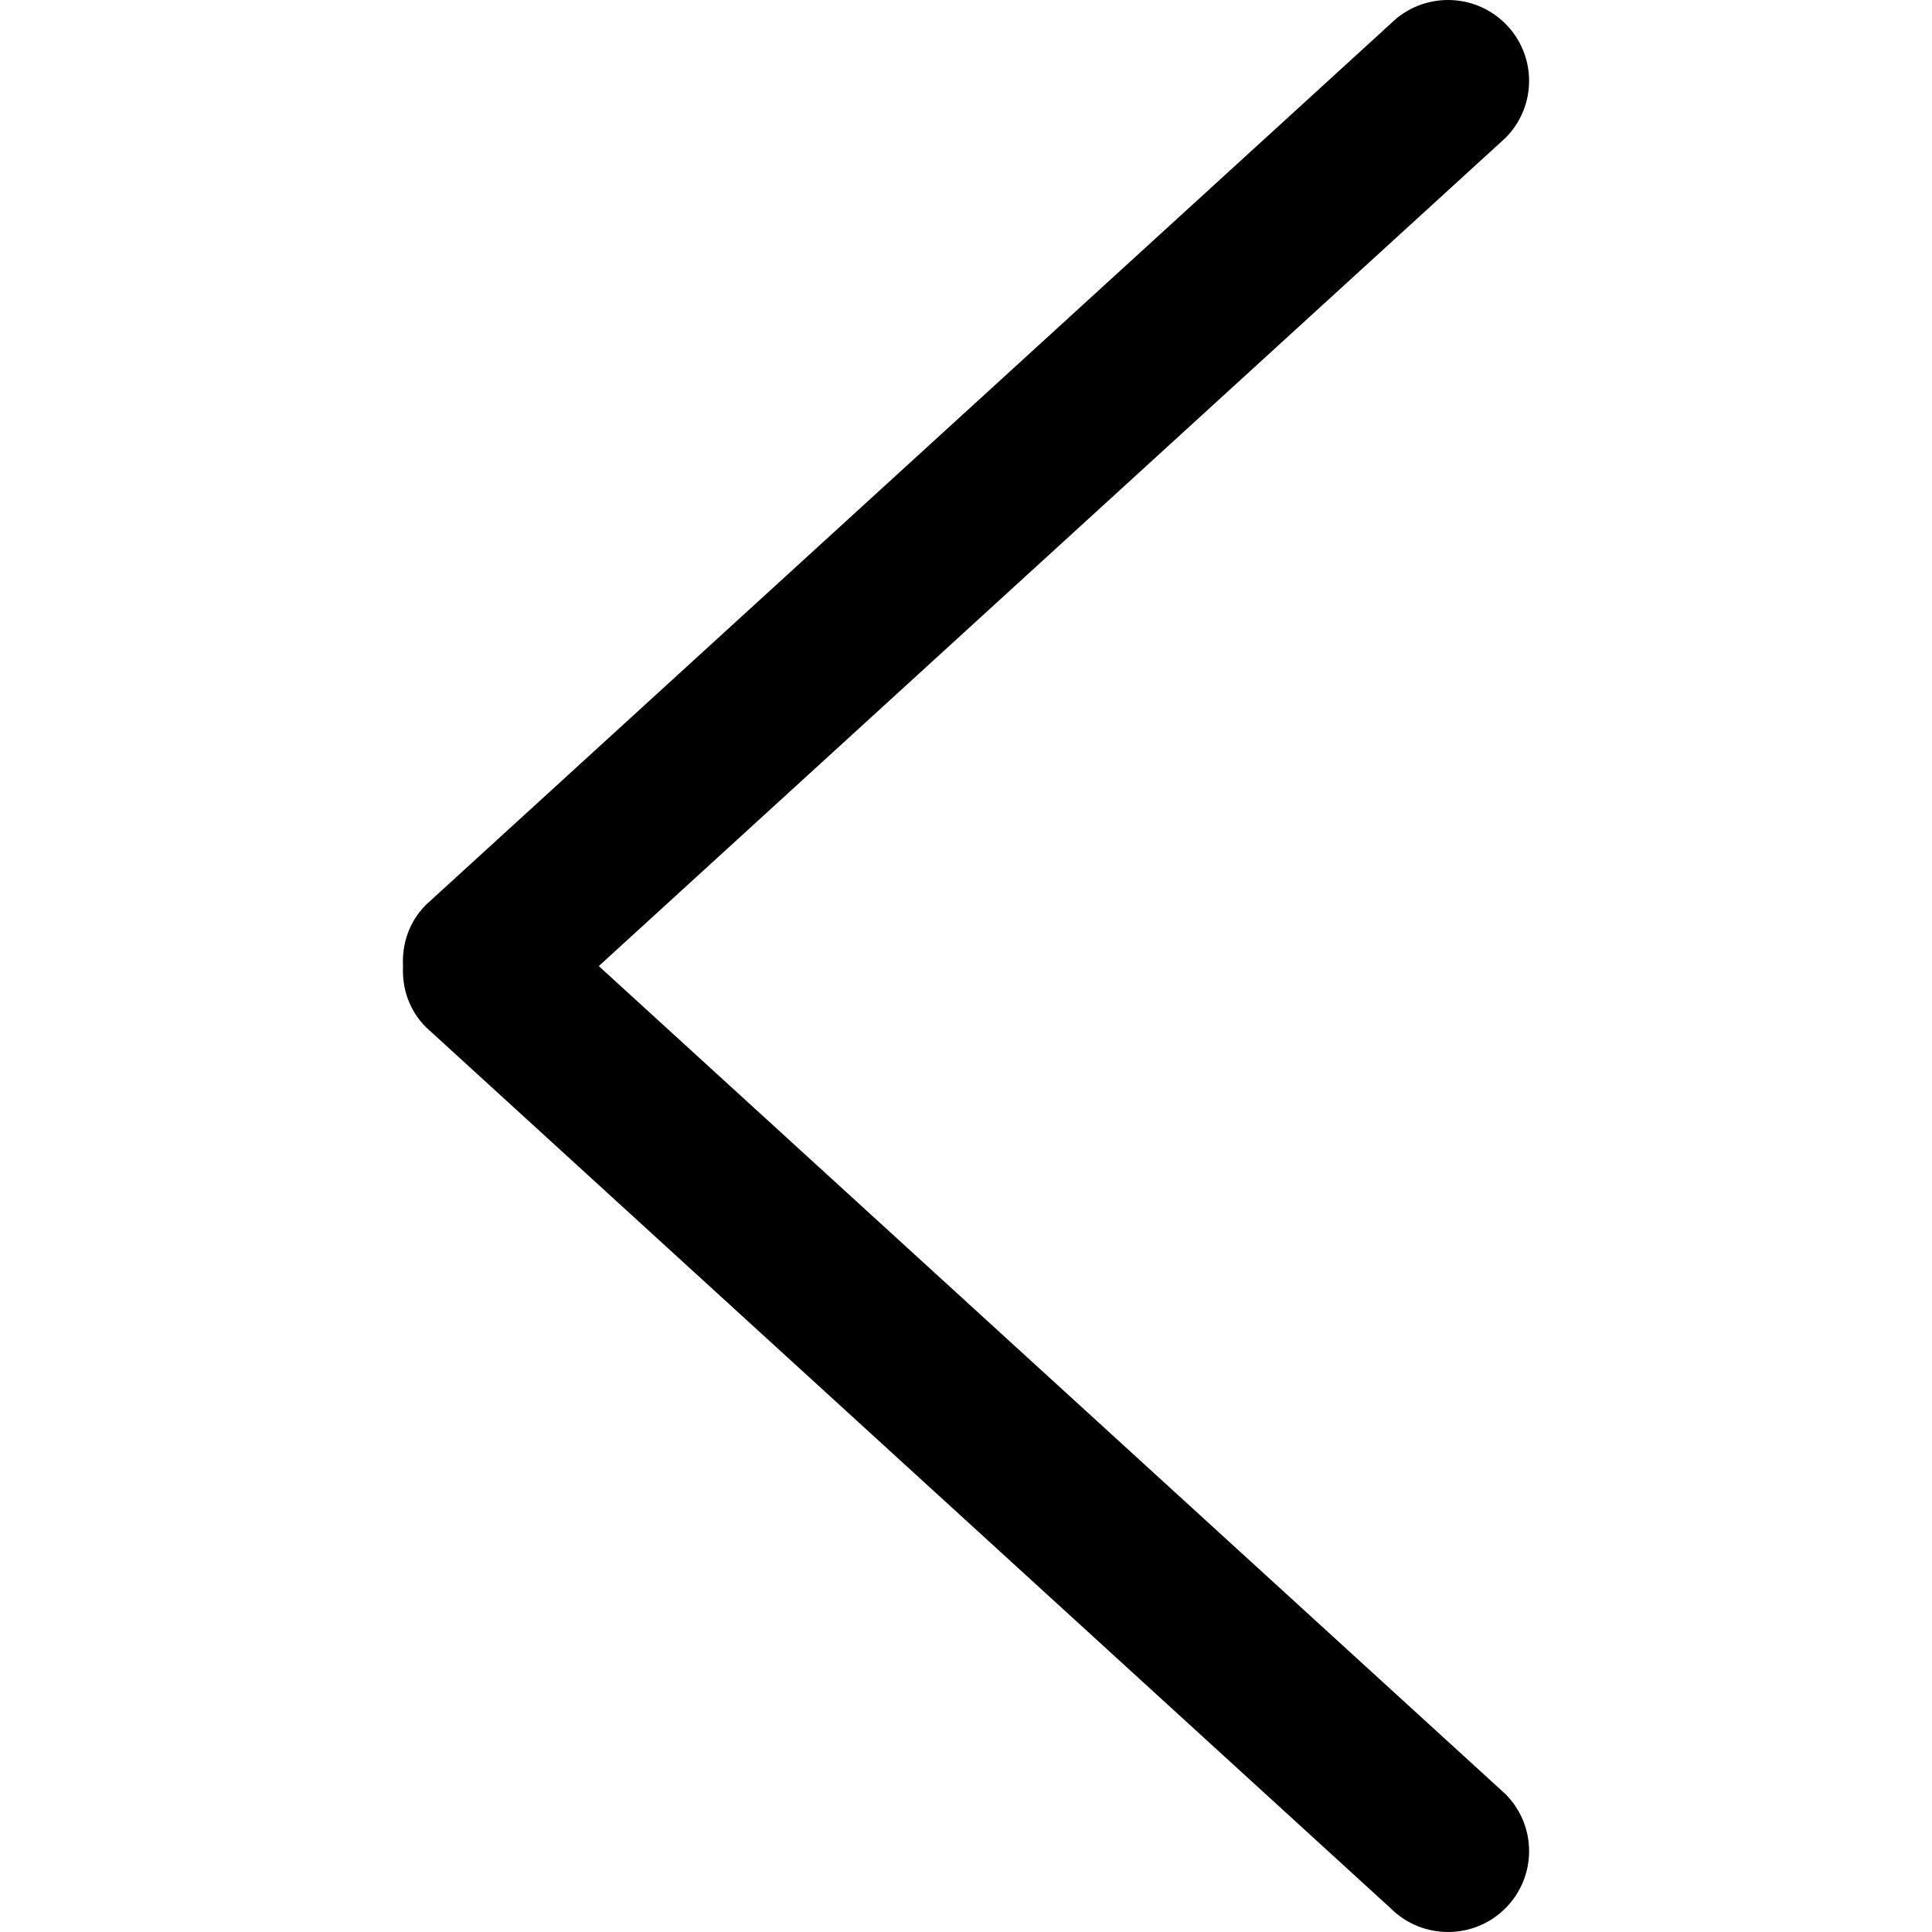
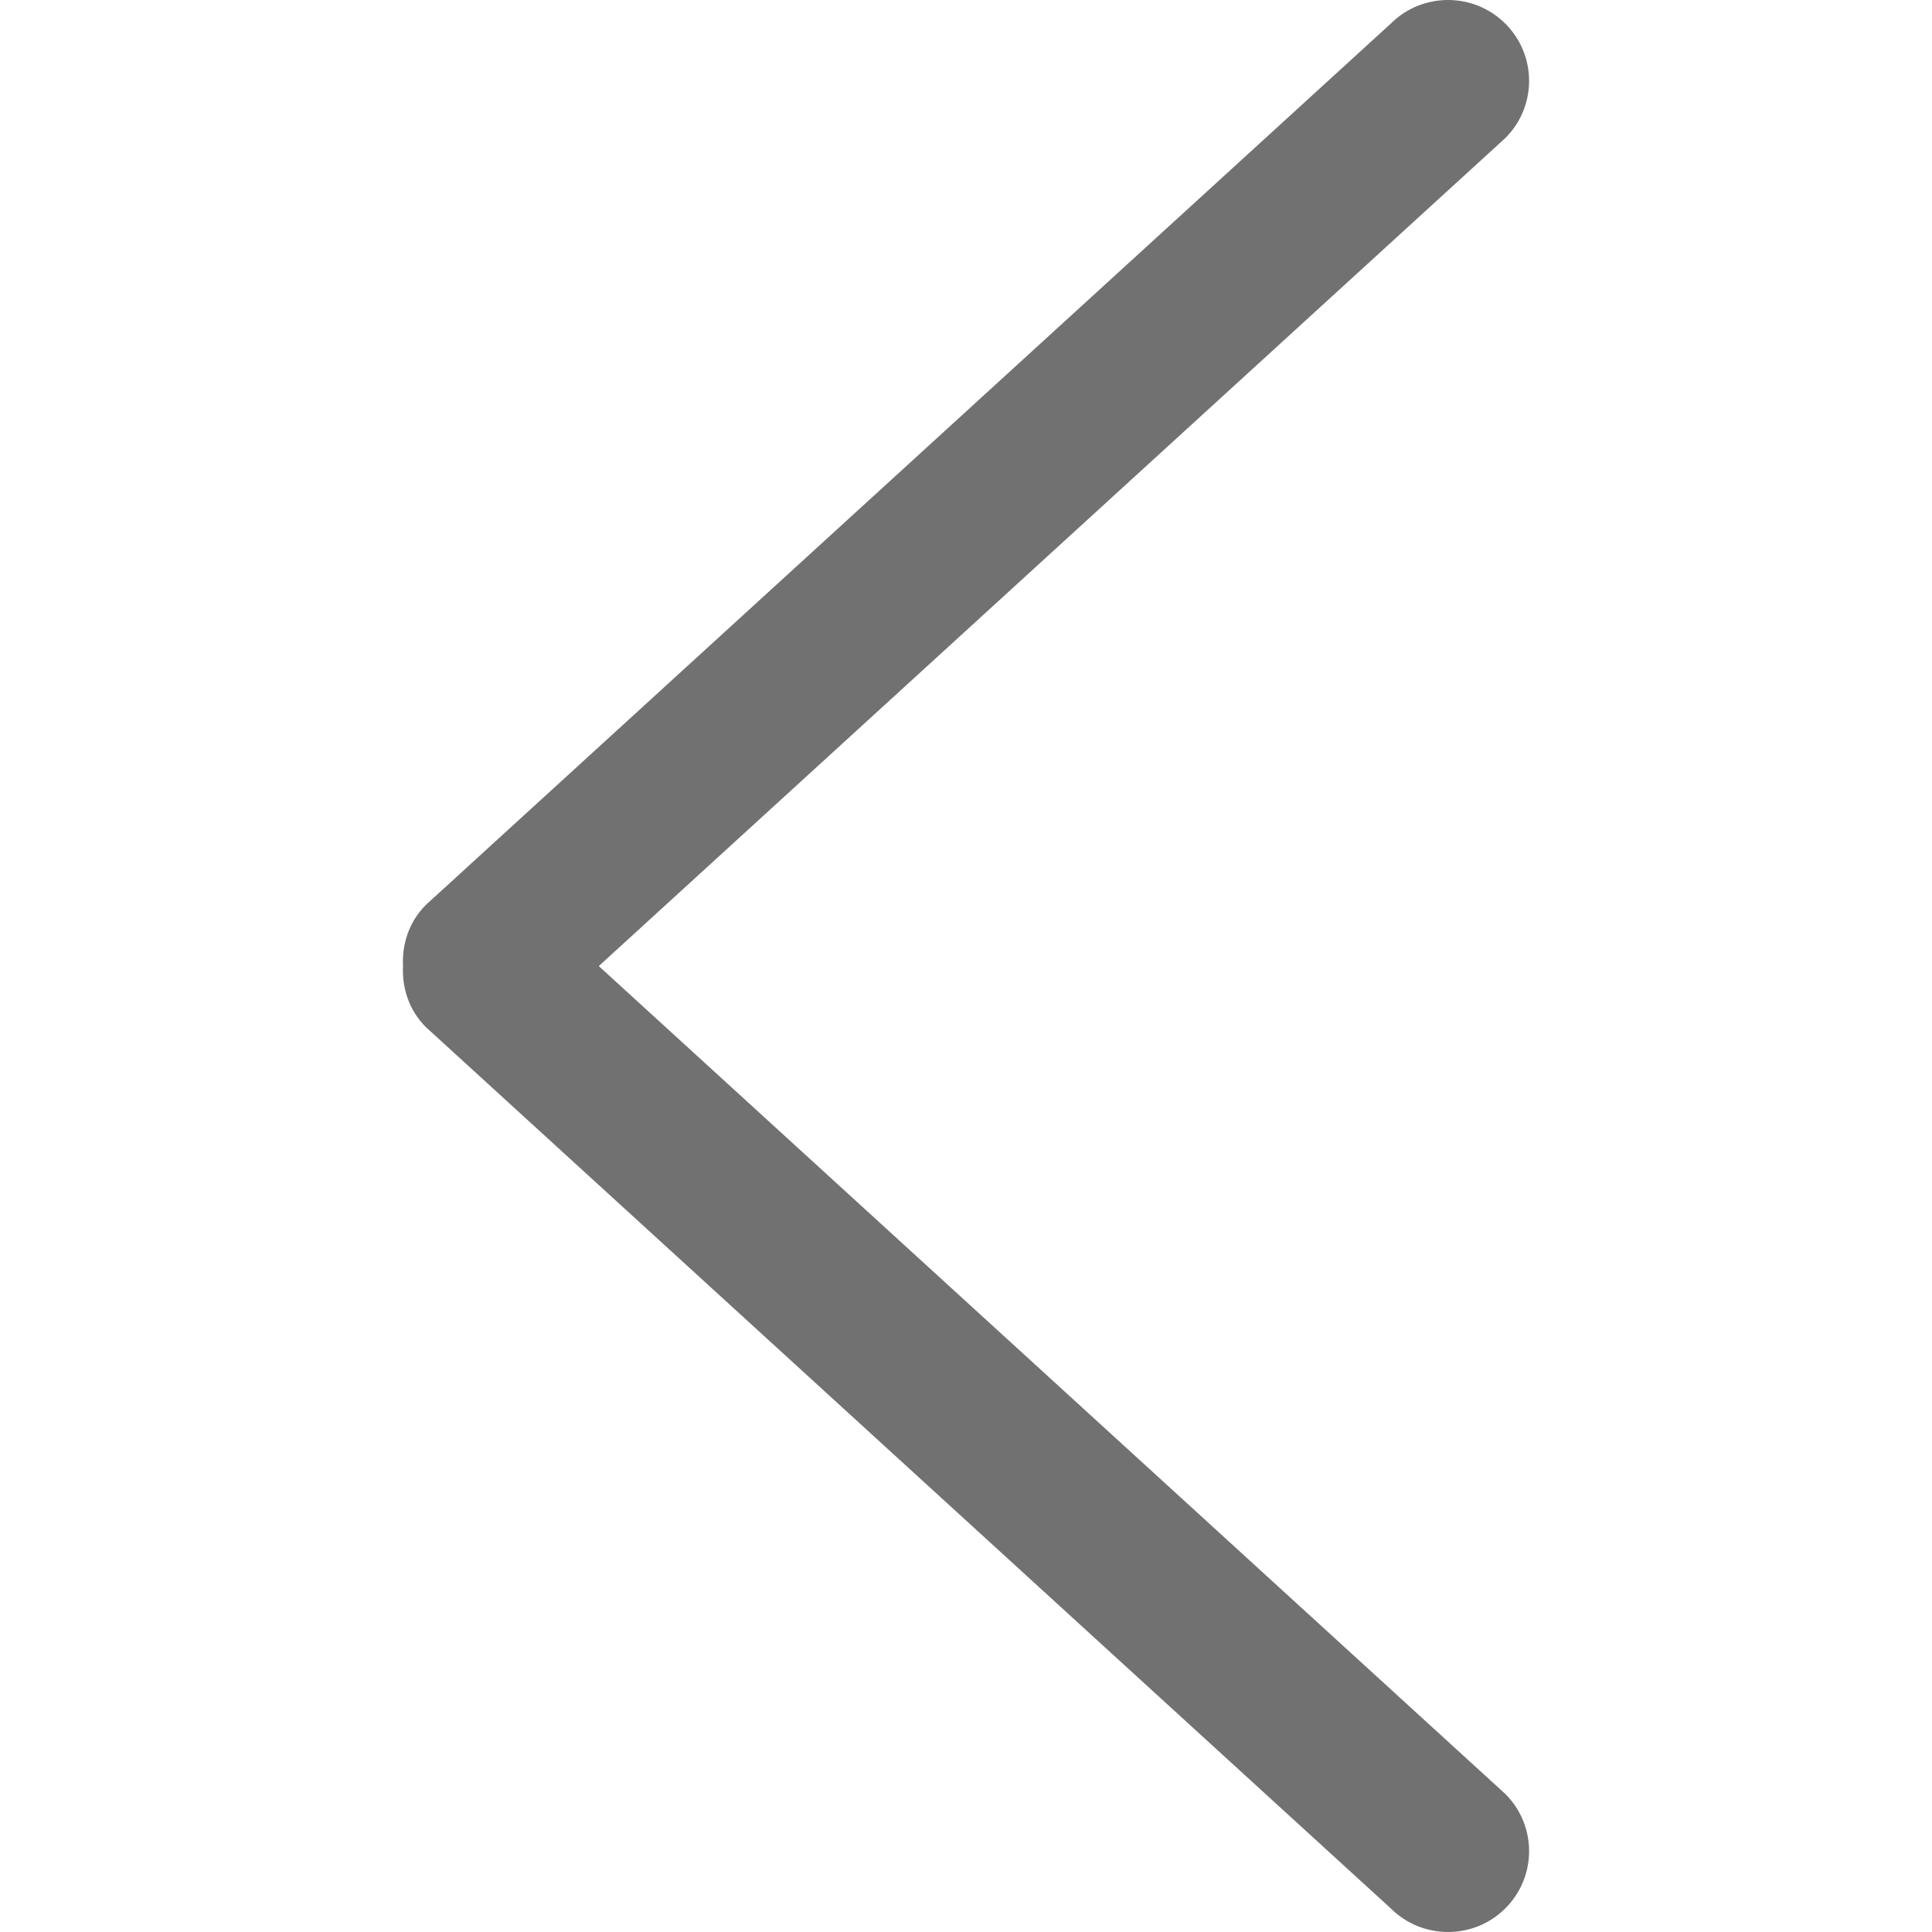
- <svg xmlns="http://www.w3.org/2000/svg" version="1.1" id="Capa_1" x="0px" y="0px" width="791.966px" height="791.967px" viewBox="0 0 791.966 791.967" style="enable-background:new 0 0 791.966 791.967;" xml:space="preserve">
+ <svg xmlns="http://www.w3.org/2000/svg" version="1.1" id="Capa_1" x="0px" y="0px" width="791.966px" height="791.967px" viewBox="0 0 791.966 791.967" style="enable-background:new 0 0 791.966 791.967;" xml:space="preserve" fill="#717171">
  <g>
    <g id="_x37_">
      <g>
        <path d="M245.454,396.017L617.077,56.579c12.973-12.94,12.973-33.934,0-46.874c-12.973-12.94-34.033-12.94-47.006,0     L174.615,370.896c-6.932,6.899-9.87,16.076-9.408,25.087c-0.462,9.045,2.476,18.188,9.408,25.088l395.456,361.19     c12.973,12.94,34.033,12.94,47.006,0c12.973-12.939,12.973-33.934,0-46.873L245.454,396.017z" />
      </g>
    </g>
  </g>
  <g>
</g>
  <g>
</g>
  <g>
</g>
  <g>
</g>
  <g>
</g>
  <g>
</g>
  <g>
</g>
  <g>
</g>
  <g>
</g>
  <g>
</g>
  <g>
</g>
  <g>
</g>
  <g>
</g>
  <g>
</g>
  <g>
</g>
</svg>
